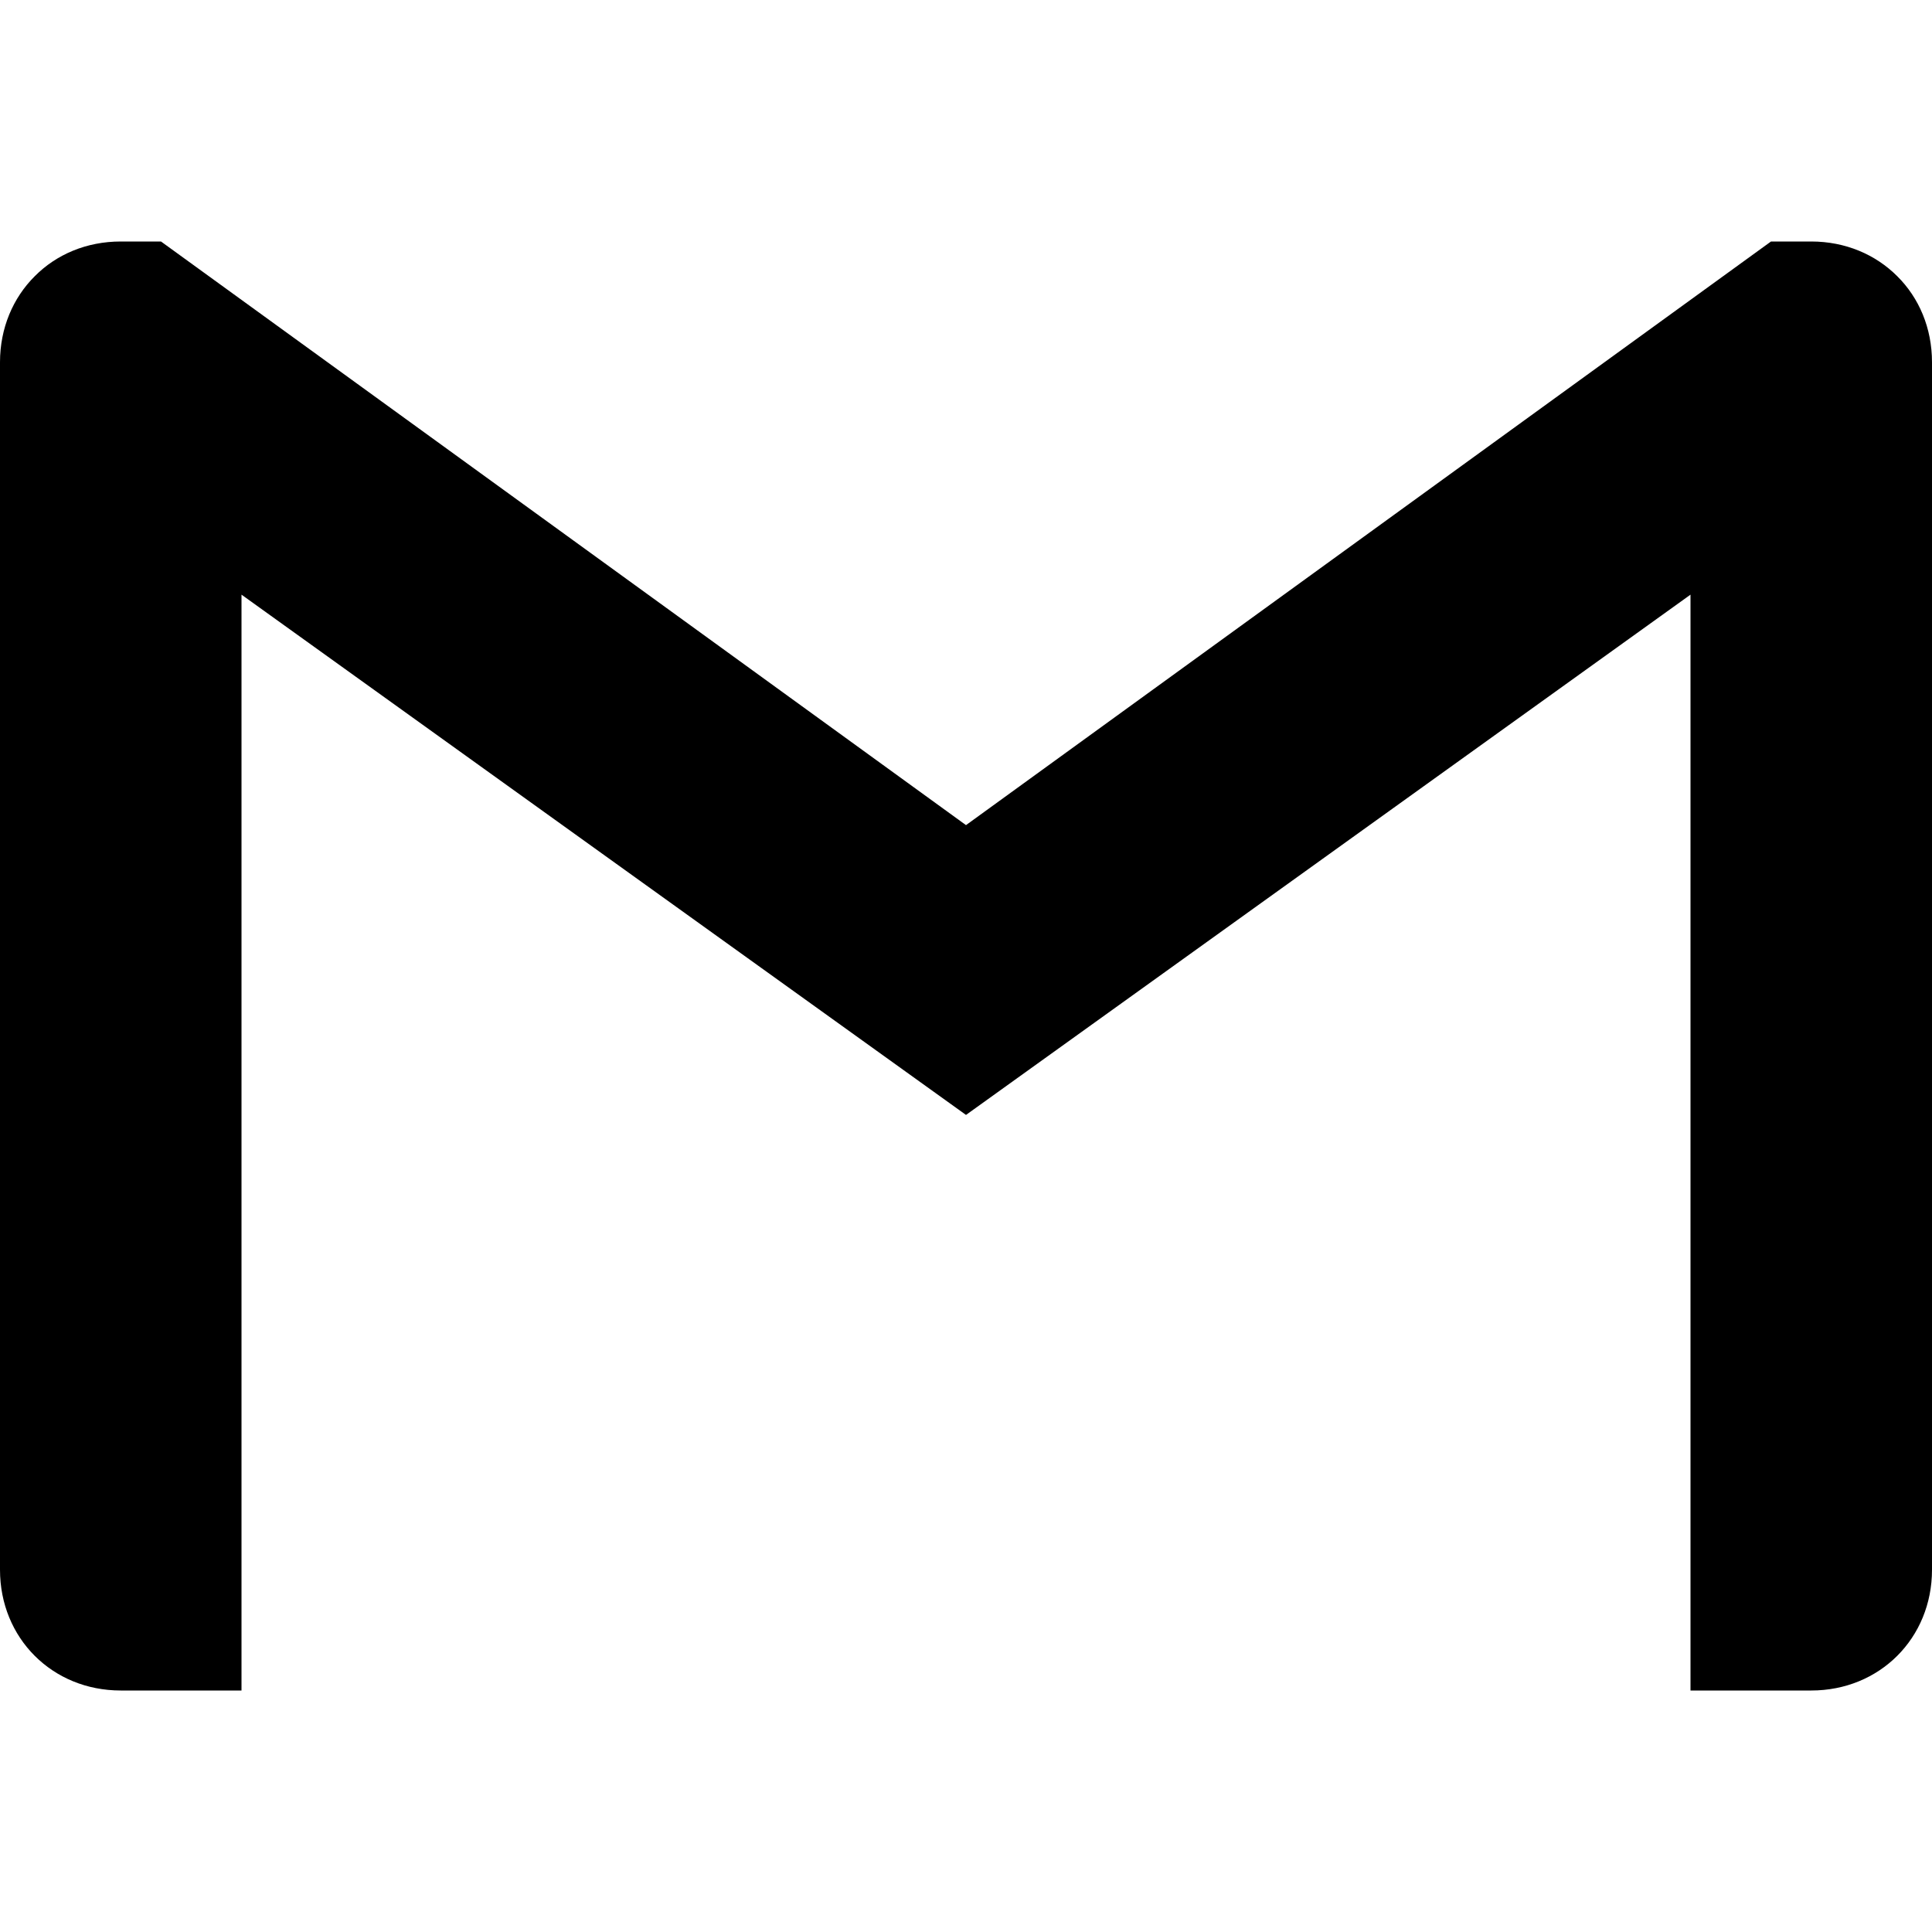
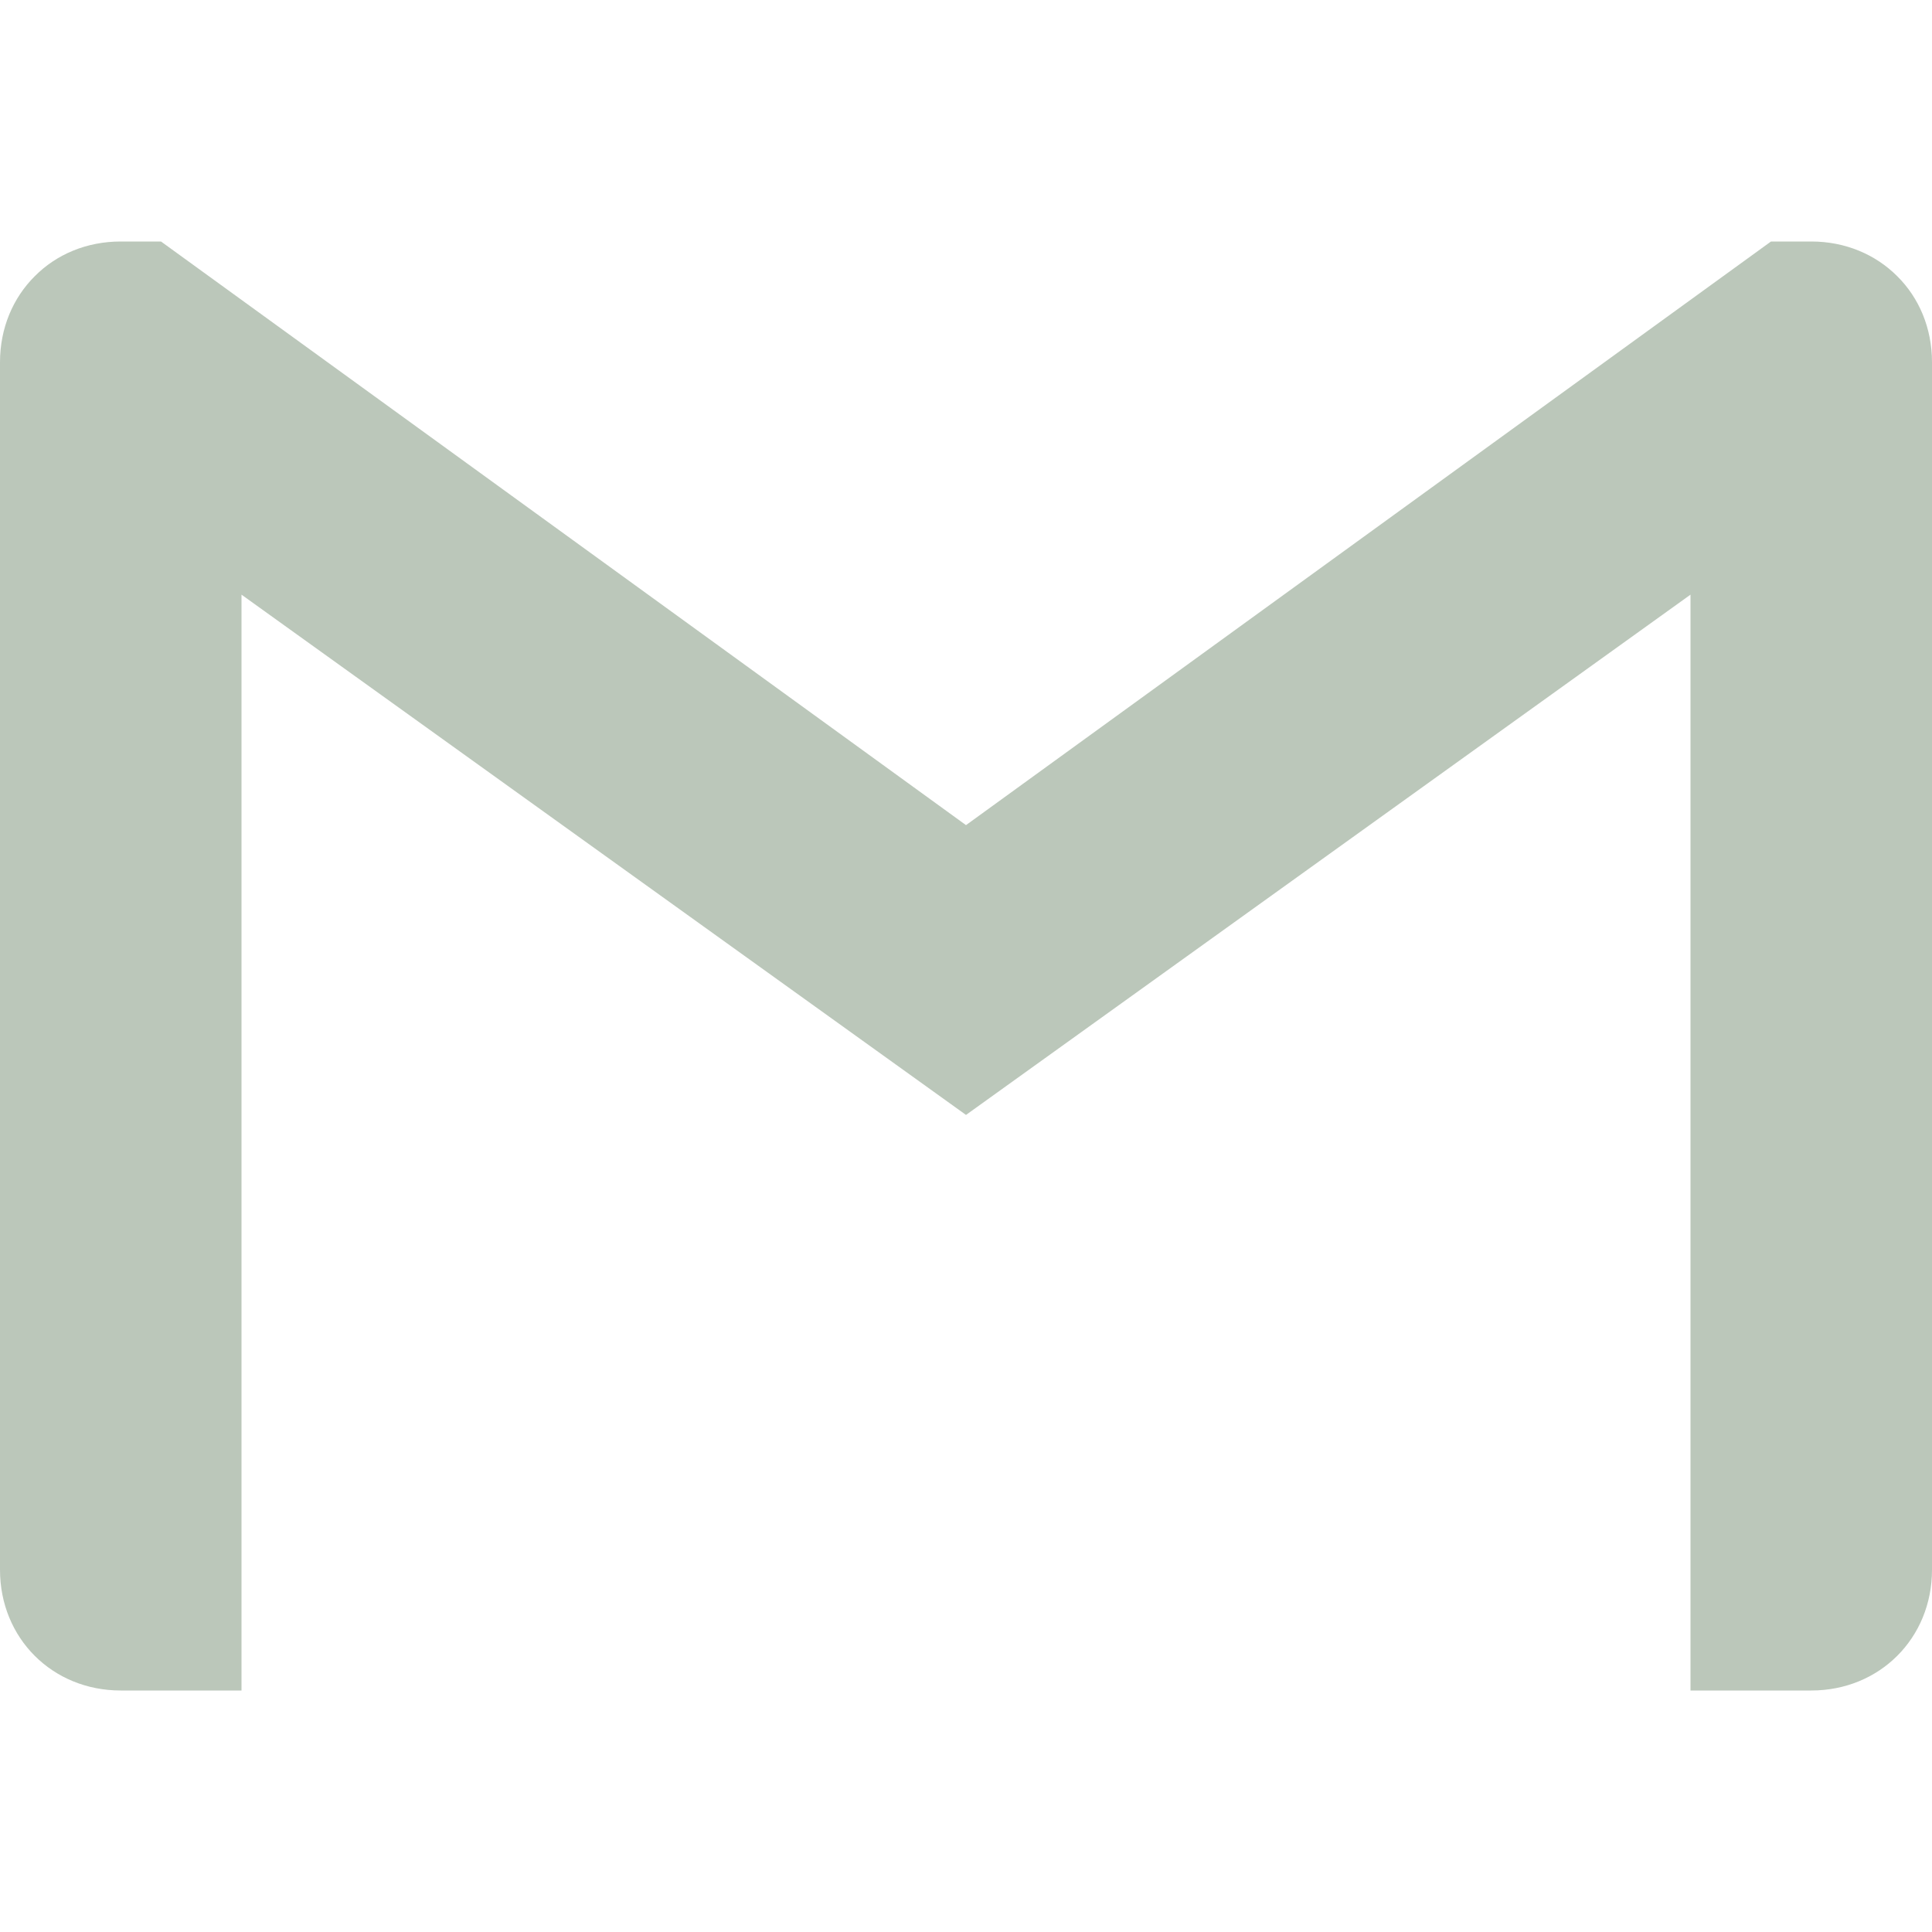
- <svg xmlns="http://www.w3.org/2000/svg" aria-labelledby="simpleicons-gmail-icon" role="img" viewBox="0 0 24 24" height="24" width="24">
-   <path d="M24 4.5v15c0 .85-.65 1.5-1.5 1.5H21V7.387l-9 6.463-9-6.463V21H1.5C.649 21 0 20.35 0 19.5v-15c0-.425.162-.8.431-1.068C.7 3.16 1.076 3 1.5 3H2l10 7.25L22 3h.5c.425 0 .8.162 1.069.432.27.268.431.643.431 1.068z" />
+ <svg xmlns="http://www.w3.org/2000/svg" aria-labelledby="simpleicons-gmail-icon" role="img" id="footer-icon" viewBox="0 0 24 24" height="24" width="24">
+   <path fill="#BBC7BA" d="M24 4.5v15c0 .85-.65 1.5-1.5 1.5H21V7.387l-9 6.463-9-6.463V21H1.5C.649 21 0 20.35 0 19.5v-15c0-.425.162-.8.431-1.068C.7 3.16 1.076 3 1.5 3H2l10 7.25L22 3h.5c.425 0 .8.162 1.069.432.27.268.431.643.431 1.068z" />
</svg>
